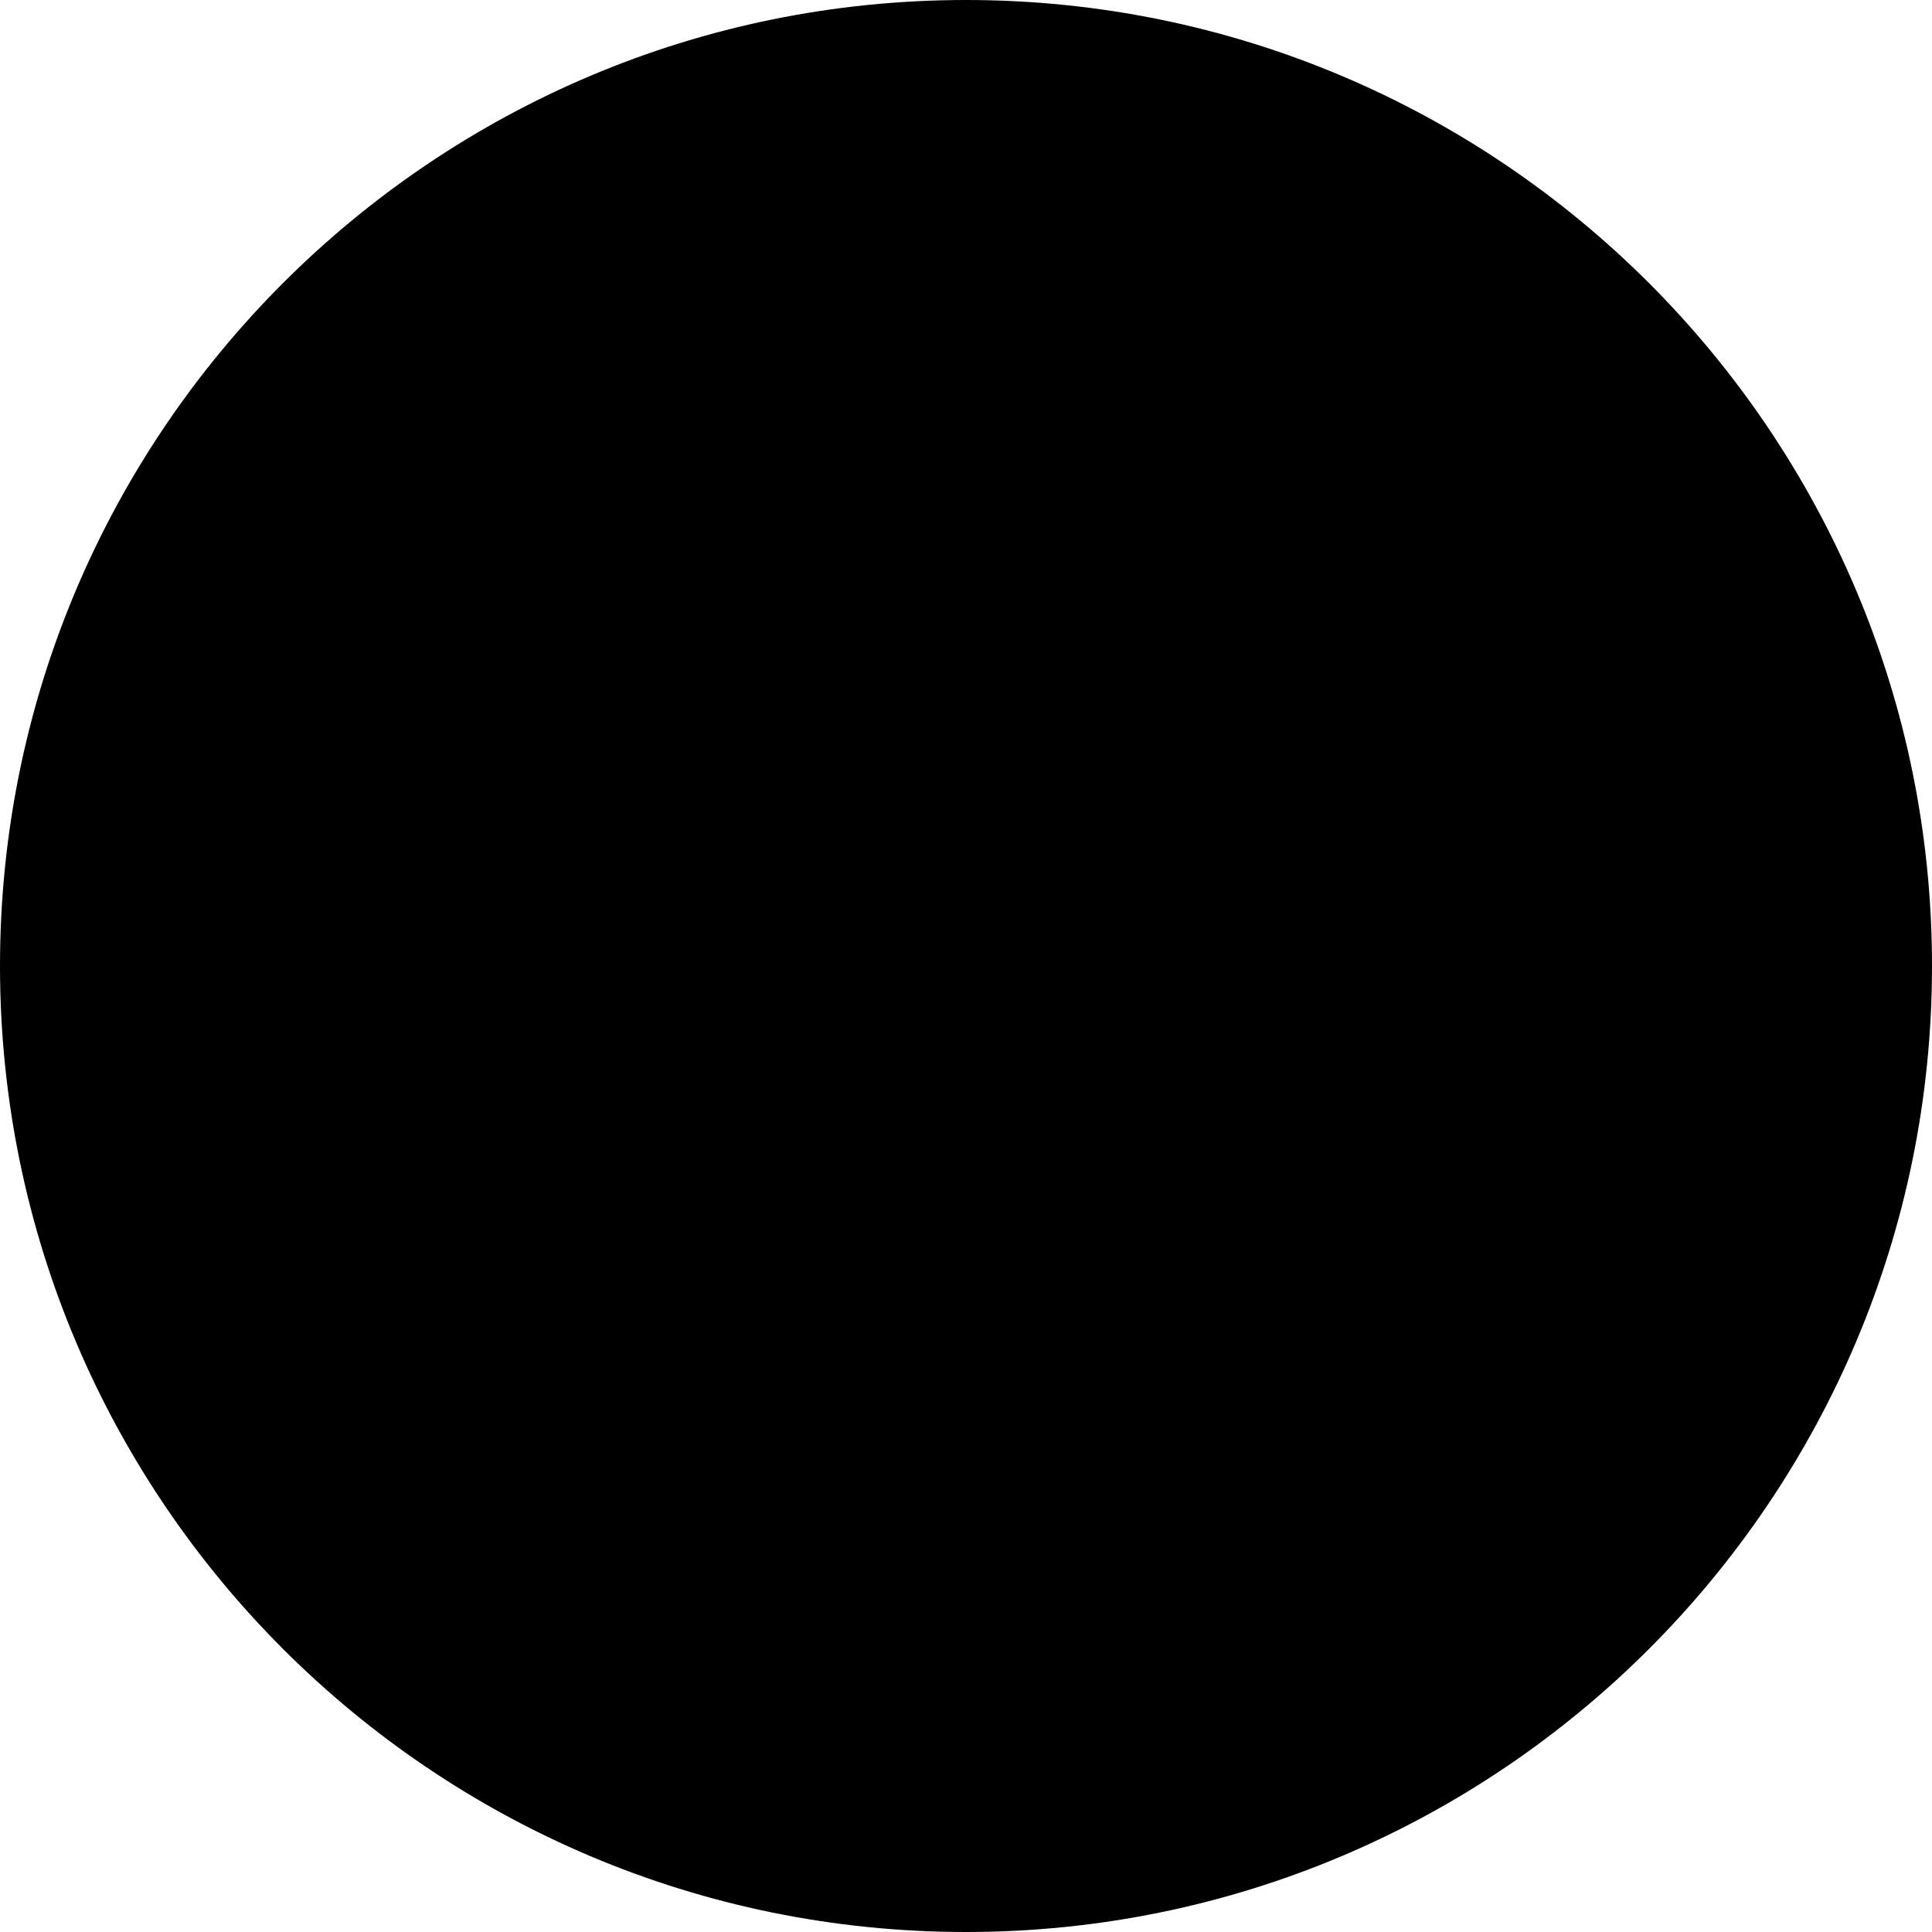
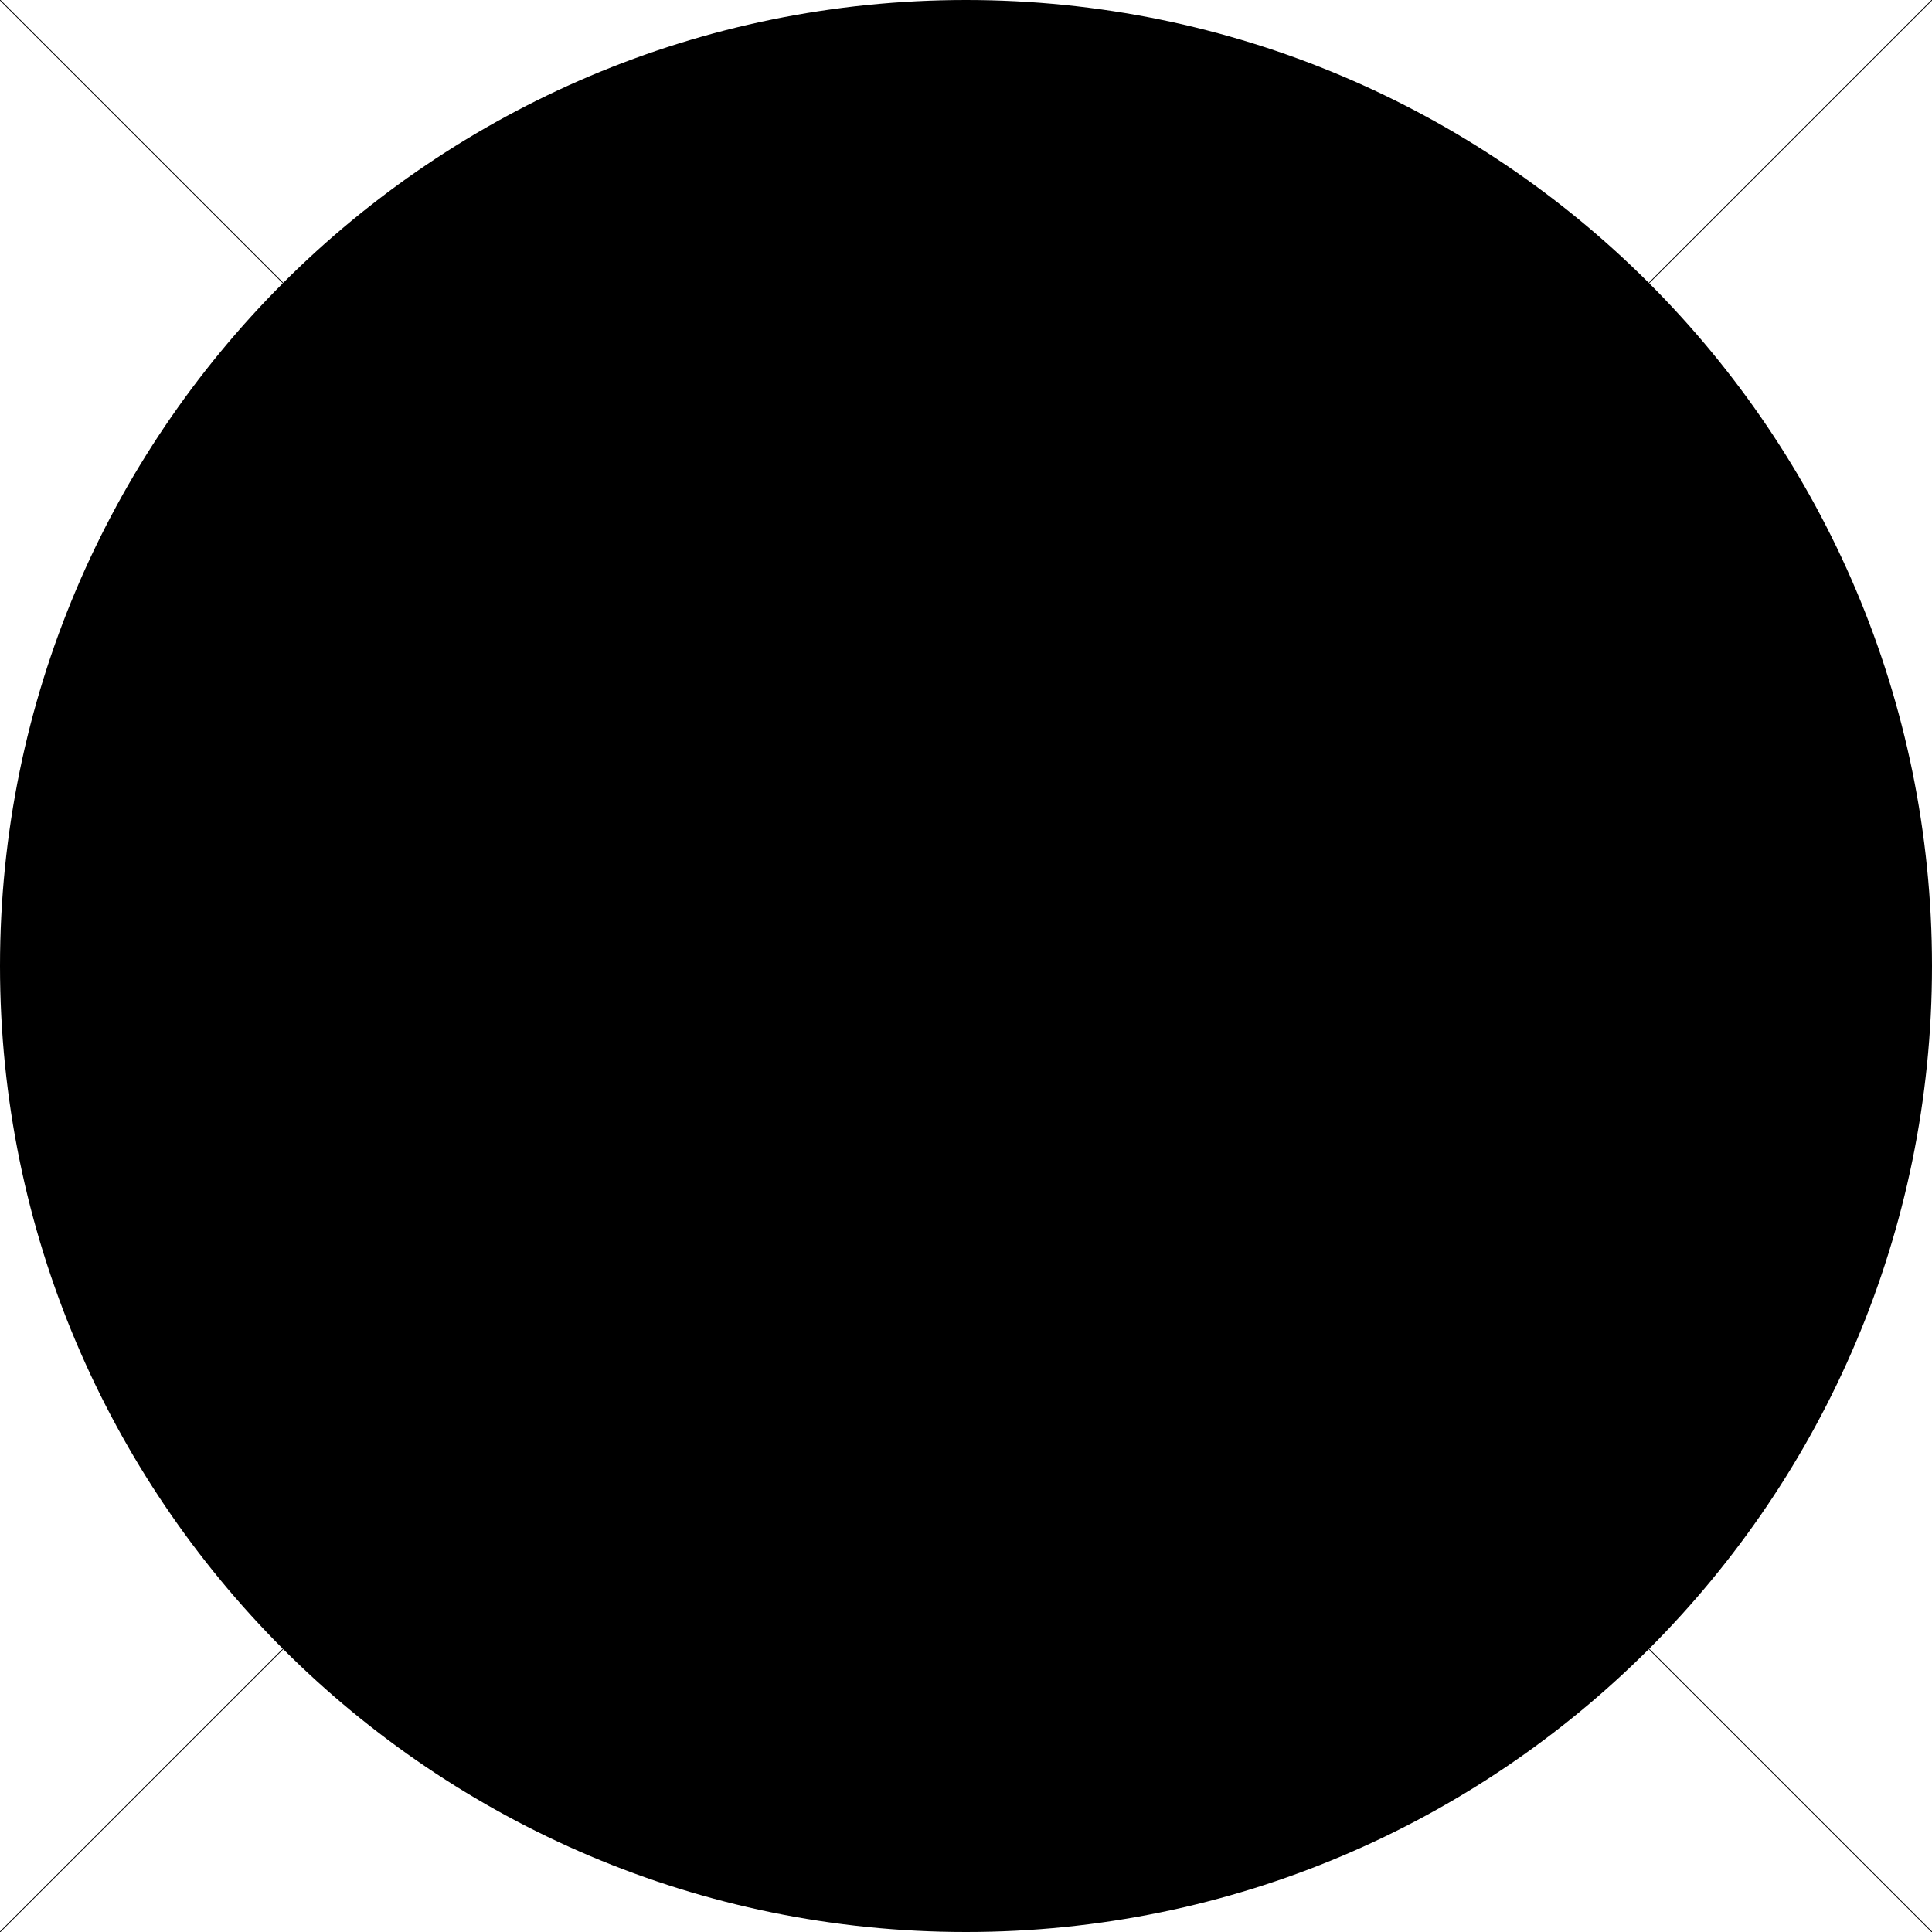
<svg xmlns="http://www.w3.org/2000/svg" xmlns:xlink="http://www.w3.org/1999/xlink" version="1.1" id="Layer_1" x="0px" y="0px" viewBox="0 0 2500 2500" style="enable-background:new 0 0 2500 2500;" xml:space="preserve">
  <style type="text/css">
	.st0{fill:none;}
- 	.st1{clip-path:url(#SVGID_00000175323500588710242480000010409320418089475220_);}
+ 	.st1{clipPath:url(#SVGID_00000175323500588710242480000010409320418089475220_);}
	.st2{fill:none;stroke:#000000;stroke-miterlimit:22.926;}
	.st3{fill:url(#SVGID_00000044889847098847693360000003610436166394470064_);}
- 	.st4{clip-path:url(#SVGID_00000132060139772894435250000012028383138600074161_);}
+ 	.st4{clipPath:url(#SVGID_00000132060139772894435250000012028383138600074161_);}
	.st5{fillRule:evenodd;clipRule:evenodd;fill:url(#SVGID_00000102511534257884174120000005995613096072189056_);}
	.st6{fill:url(#SVGID_00000047035653201721046440000013437142730650075042_);}
	.st7{fill:url(#SVGID_00000044171817386892203900000009737351172183354244_);}
	.st8{fill:url(#SVGID_00000085962081573399893610000001228047778553261499_);}
	.st9{fill:url(#SVGID_00000058554585950608509210000006868345997990463903_);}
</style>
  <g id="Layer_x0020_1">
    <g id="_2090755387392">
      <path class="st0" d="M1250,0L1250,0c690,0,1250,560,1250,1250l0,0c0,690-560,1250-1250,1250l0,0C560,2500,0,1940,0,1250l0,0    C0,560,560,0,1250,0z" />
      <g>
        <g>
          <defs>
            <path id="SVGID_1_" d="M1250,0L1250,0c690,0,1250,560,1250,1250l0,0c0,690-560,1250-1250,1250l0,0C560,2500,0,1940,0,1250l0,0       C0,560,560,0,1250,0z" />
          </defs>
          <clipPath id="SVGID_00000160188587584686621390000014387546349215543718_">
            <use xlink:href="#SVGID_1_" style="overflow:visible;" />
          </clipPath>
-           <g style="clip-path:url(#SVGID_00000160188587584686621390000014387546349215543718_);">
+           <g style="clipPath:url(#SVGID_00000160188587584686621390000014387546349215543718_);">
            <path id="_1" class="st2" d="M0,0l2500,2500 M2500,0L0,2500" />
          </g>
        </g>
      </g>
      <linearGradient id="SVGID_00000165228026751743658530000016517460302465612473_" gradientUnits="userSpaceOnUse" x1="1250" y1="-1656" x2="1250" y2="844" gradientTransform="matrix(1 0 0 1 0 1656)">
        <stop offset="0" style="stopColor:#F89791" />
        <stop offset="1" style="stopColor:#F7C882" />
      </linearGradient>
      <path style="fill:url(#SVGID_00000165228026751743658530000016517460302465612473_);" d="M1250,0L1250,0c690,0,1250,560,1250,1250    l0,0c0,690-560,1250-1250,1250l0,0C560,2500,0,1940,0,1250l0,0C0,560,560,0,1250,0z" />
      <g>
        <g>
          <defs>
            <path id="SVGID_00000163036181998440552620000014268914133738242734_" d="M1249,1472l-557-318l-15,23c-171,263-133,607,92,828       c265,260,695,260,960,0c225-221,263-565,92-828l-15-23L1249,1472z" />
          </defs>
          <clipPath id="SVGID_00000129916768327263564950000008320770272134965387_">
            <use xlink:href="#SVGID_00000163036181998440552620000014268914133738242734_" style="overflow:visible;" />
          </clipPath>
-           <g style="clip-path:url(#SVGID_00000129916768327263564950000008320770272134965387_);">
+           <g style="clipPath:url(#SVGID_00000129916768327263564950000008320770272134965387_);">
            <g>
              <radialGradient id="SVGID_00000041998727016348714760000012056648825883767482_" cx="4255.891" cy="1058.028" r="594" gradientTransform="matrix(-1.242690e-02 -1.5265 1.8194 -2.651850e-02 -624.3724 8621.436)" gradientUnits="userSpaceOnUse">
                <stop offset="0" style="stopColor:#C5C6AB" />
                <stop offset="1" style="stopColor:#7985AB" />
              </radialGradient>
              <circle style="fillRule:evenodd;clipRule:evenodd;fill:url(#SVGID_00000041998727016348714760000012056648825883767482_);" cx="1249" cy="1541" r="679" />
            </g>
          </g>
        </g>
      </g>
      <path class="st0" d="M1249,1472l-557-318l-15,23c-171,263-133,607,92,828c265,260,695,260,960,0c225-221,263-565,92-828l-15-23    L1249,1472z" />
      <radialGradient id="SVGID_00000126316947920773211430000009595244327353372847_" cx="1249" cy="-620" r="24" gradientTransform="matrix(1 0 0 1 0 1656)" gradientUnits="userSpaceOnUse">
        <stop offset="0" style="stopColor:#0066FF;stop-opacity:0" />
        <stop offset="1" style="stopColor:#00C2FF;stop-opacity:0.4" />
      </radialGradient>
      <polygon style="fill:url(#SVGID_00000126316947920773211430000009595244327353372847_);" points="1249,762 769,1036 1249,1310     1729,1036   " />
      <radialGradient id="SVGID_00000040537778241883717370000000066377911240089534_" cx="1248.5" cy="-503.5" r="28.008" gradientTransform="matrix(1 0 0 1 0 1656)" gradientUnits="userSpaceOnUse">
        <stop offset="0" style="stopColor:#AEE6F9;stop-opacity:0.859" />
        <stop offset="1" style="stopColor:#C8D6DC" />
      </radialGradient>
      <polygon style="fill:url(#SVGID_00000040537778241883717370000000066377911240089534_);" points="1250,833 692,1154 1249,1472     1805,1154   " />
      <linearGradient id="SVGID_00000103958340582352094870000003712943117012806833_" gradientUnits="userSpaceOnUse" x1="1009" y1="-1406" x2="1009" y2="-406" gradientTransform="matrix(1 0 0 1 0 1656)">
        <stop offset="0" style="stopColor:#77D4FF" />
        <stop offset="1" style="stopColor:#93D6F2;stop-opacity:0.898" />
      </linearGradient>
      <polygon style="fill:url(#SVGID_00000103958340582352094870000003712943117012806833_);" points="1249,300 769,1036 1249,1310       " />
      <linearGradient id="SVGID_00000027599097175920634010000007977452326395958914_" gradientUnits="userSpaceOnUse" x1="1489" y1="-1406" x2="1489" y2="-406" gradientTransform="matrix(1 0 0 1 0 1656)">
        <stop offset="0" style="stopColor:#506AAC" />
        <stop offset="1" style="stopColor:#96CFEF;stop-opacity:0.82" />
      </linearGradient>
      <polygon style="fill:url(#SVGID_00000027599097175920634010000007977452326395958914_);" points="1249,1310 1729,1036 1249,300       " />
    </g>
  </g>
</svg>
